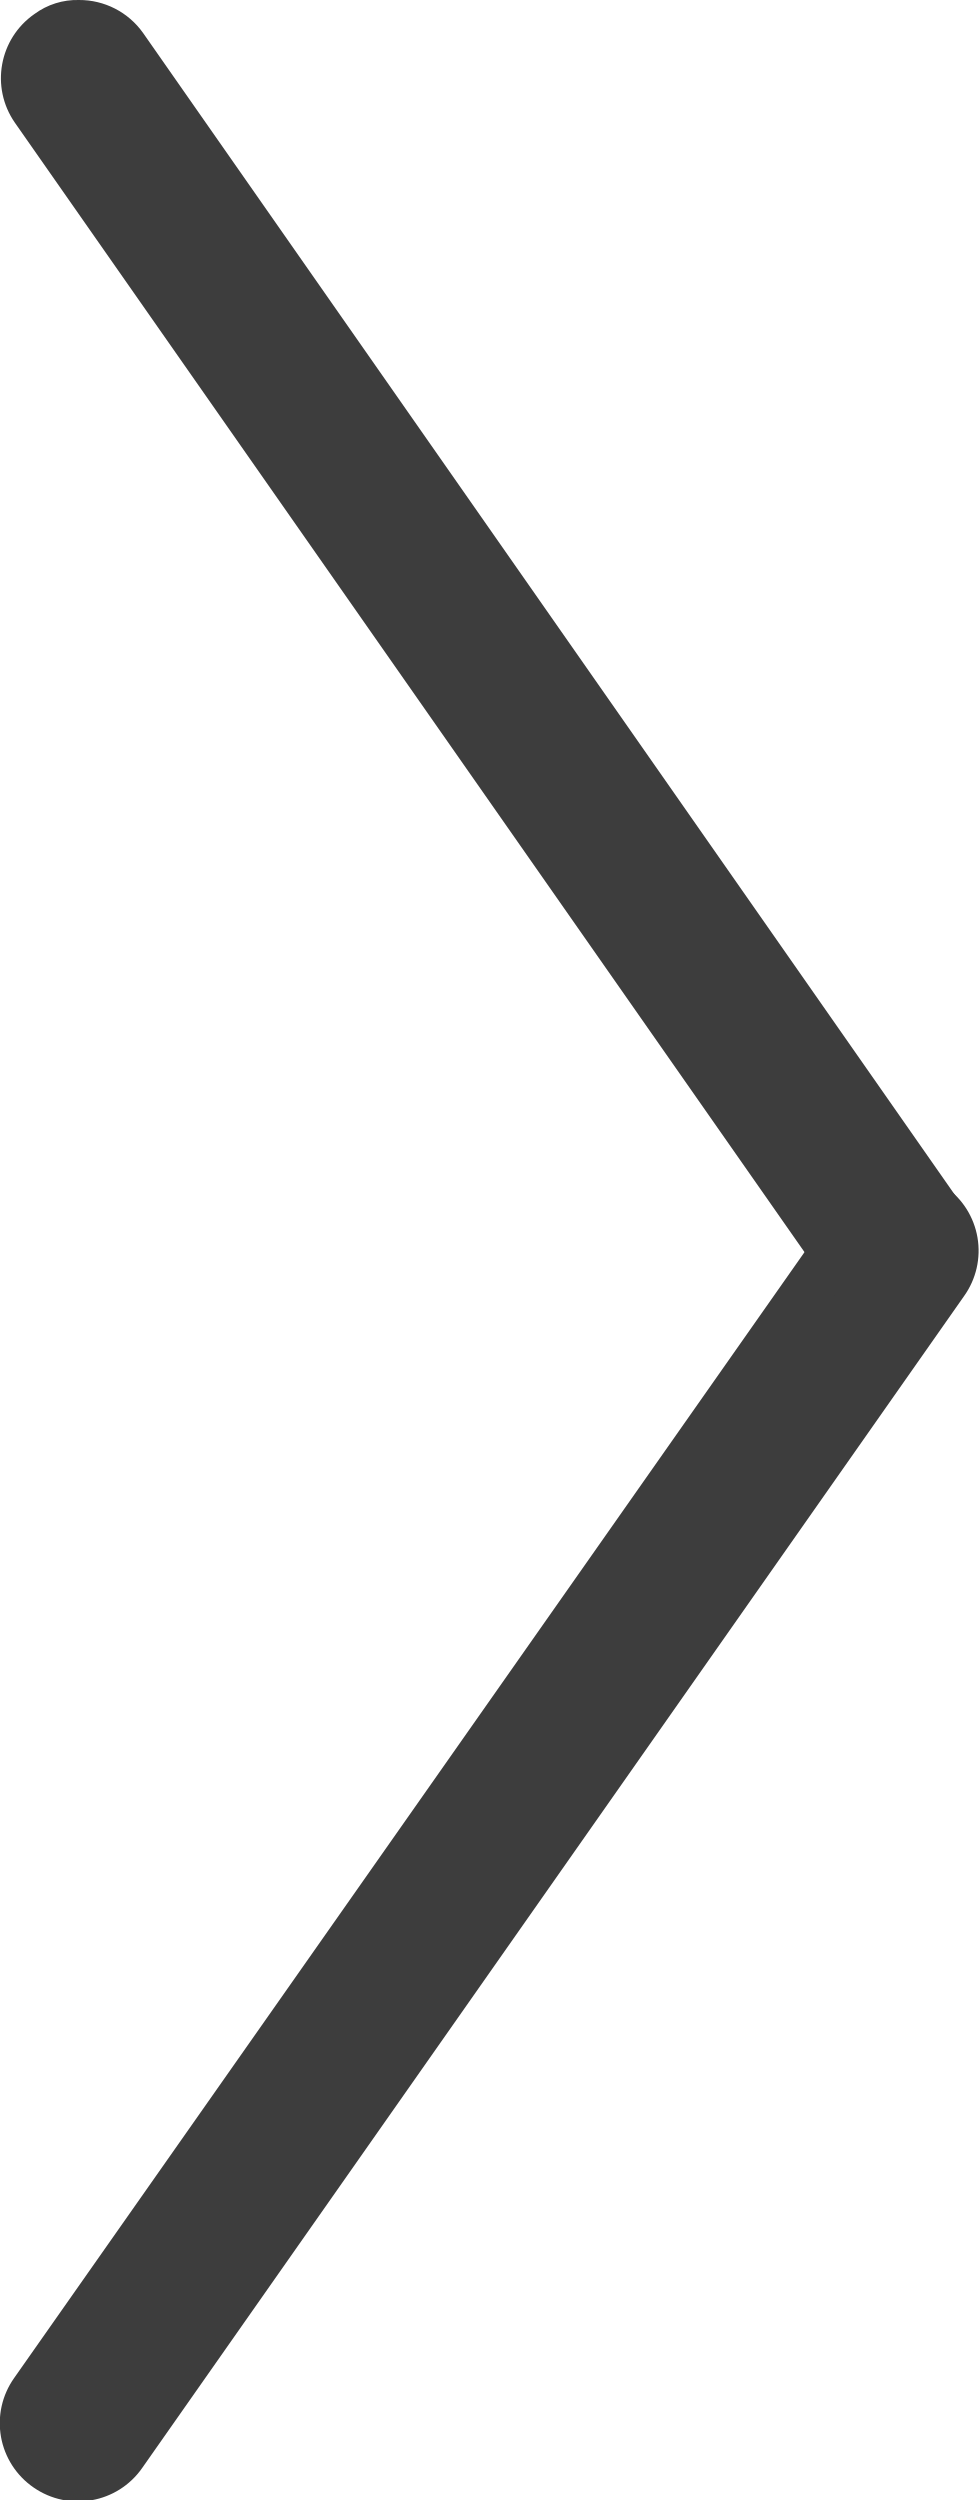
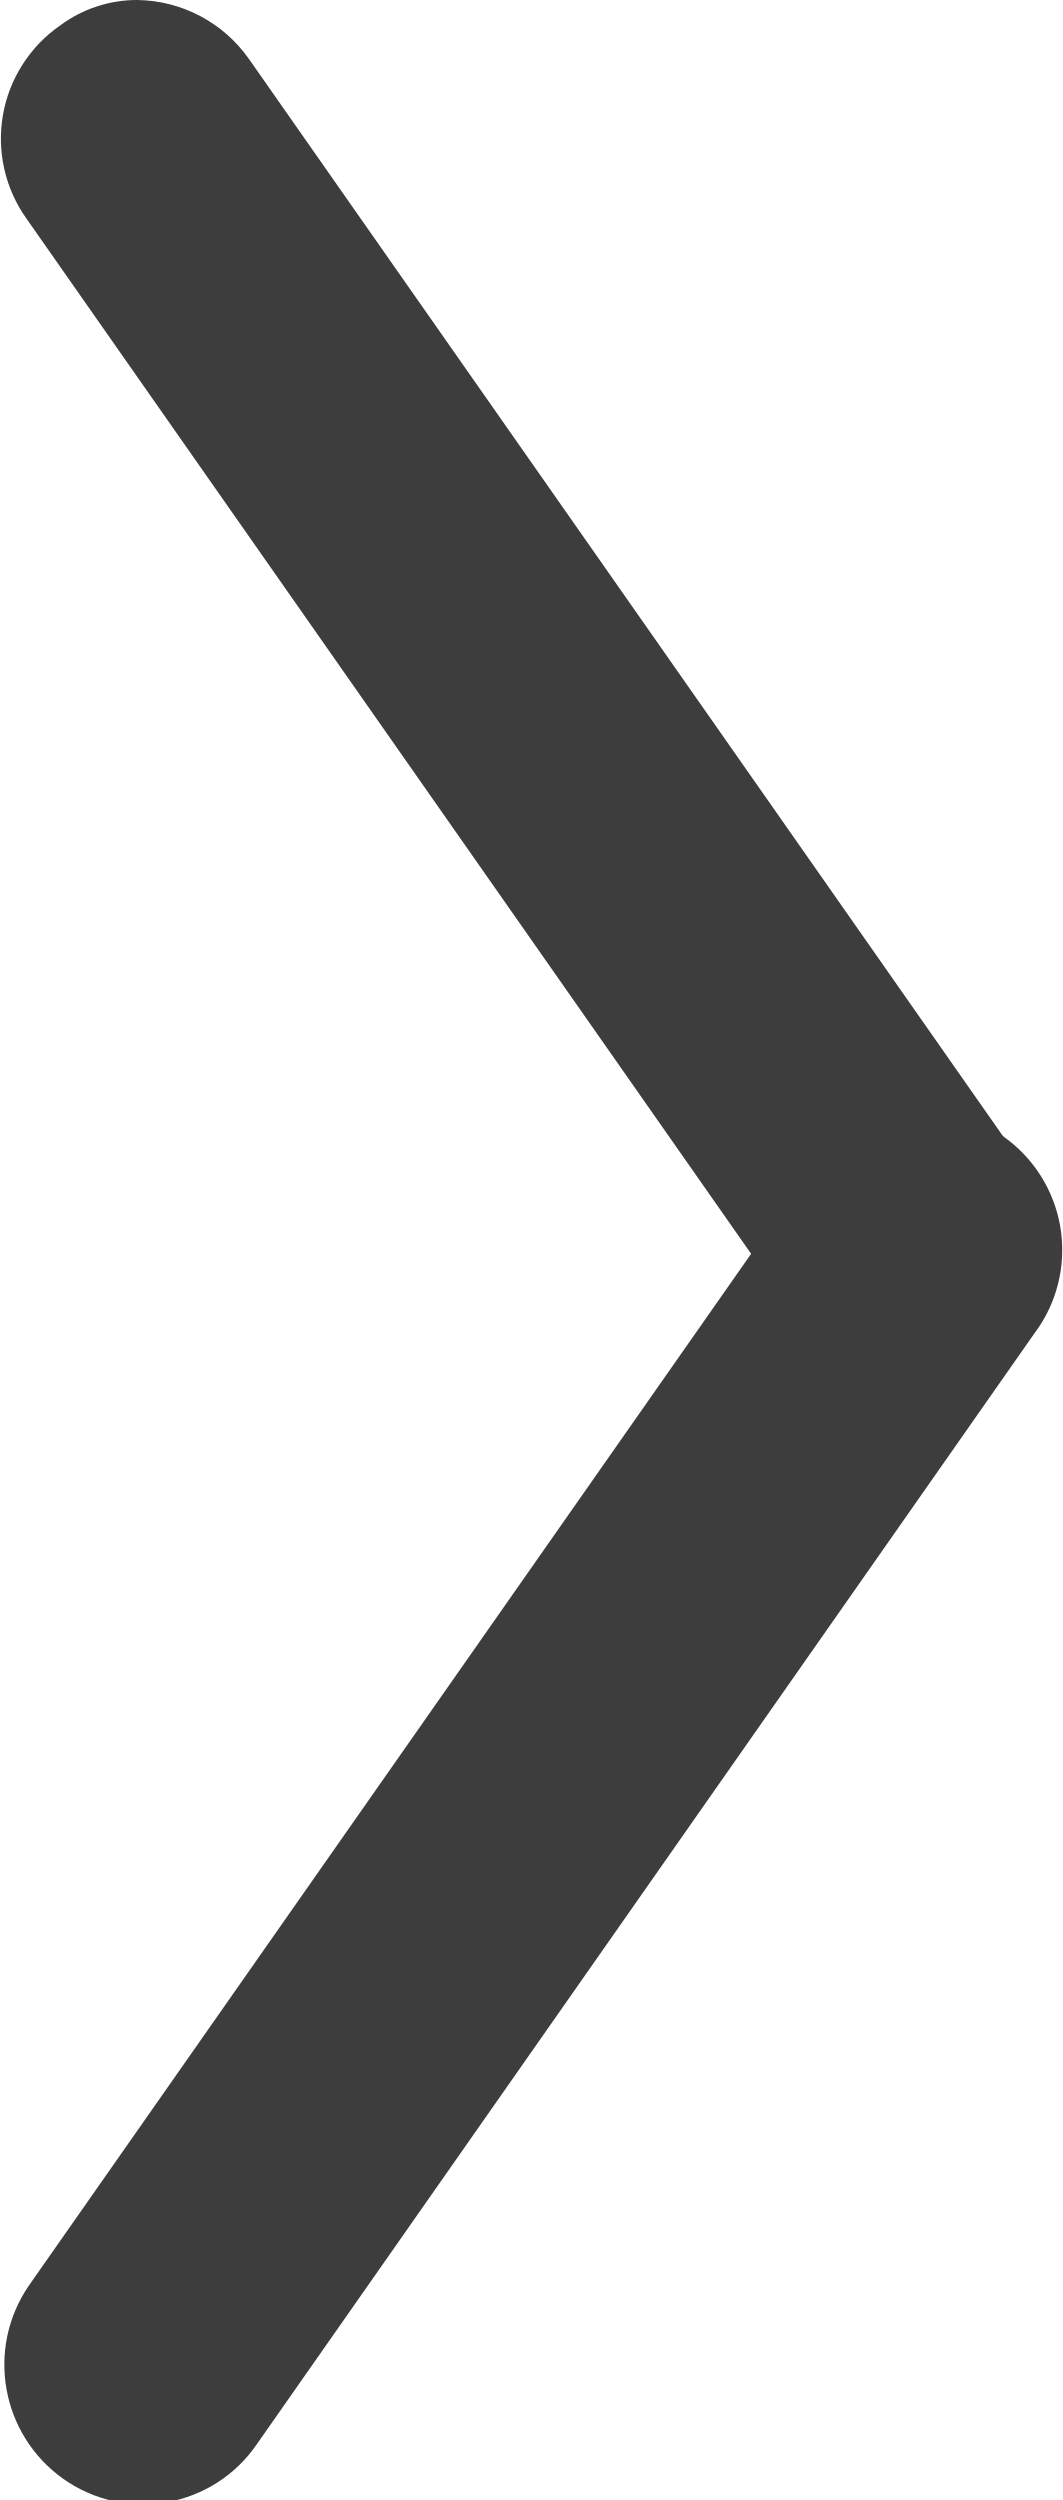
- <svg xmlns="http://www.w3.org/2000/svg" id="Режим_изоляции" data-name="Режим изоляции" viewBox="0 0 12.52 32">
+ <svg xmlns="http://www.w3.org/2000/svg" id="Режим_изоляции" data-name="Режим изоляции" viewBox="0 0 9.56 22.5">
  <defs>
    <style>.cls-1{fill:#3d3d3d;}</style>
  </defs>
-   <path class="cls-1" d="M40.34,125.24a1,1,0,0,1,.57.18,1,1,0,0,1,.24,1.4l-10.52,15a1,1,0,0,1-1.39.25,1,1,0,0,1-.25-1.4l10.53-15A1,1,0,0,1,40.34,125.24Z" transform="translate(-28.81 -110.23)" />
-   <path class="cls-1" d="M29.82,110.23a1,1,0,0,1,.82.42l10.48,15a1,1,0,0,1-1.64,1.14L29,111.8a1,1,0,0,1,.25-1.39A.92.92,0,0,1,29.82,110.23Z" transform="translate(-28.81 -110.23)" />
+   <path class="cls-1" d="M38.58,125a1.25,1.25,0,0,1,1,2l-7,10a1.24,1.24,0,0,1-1.74.31,1.26,1.26,0,0,1-.31-1.74l7-10A1.25,1.25,0,0,1,38.58,125Z" transform="translate(-30.27 -115)" />
+   <path class="cls-1" d="M31.51,115a1.25,1.25,0,0,1,1,.53l7,10a1.25,1.25,0,0,1-2,1.44l-7-10a1.24,1.24,0,0,1,.3-1.74A1.16,1.16,0,0,1,31.51,115Z" transform="translate(-30.27 -115)" />
</svg>
